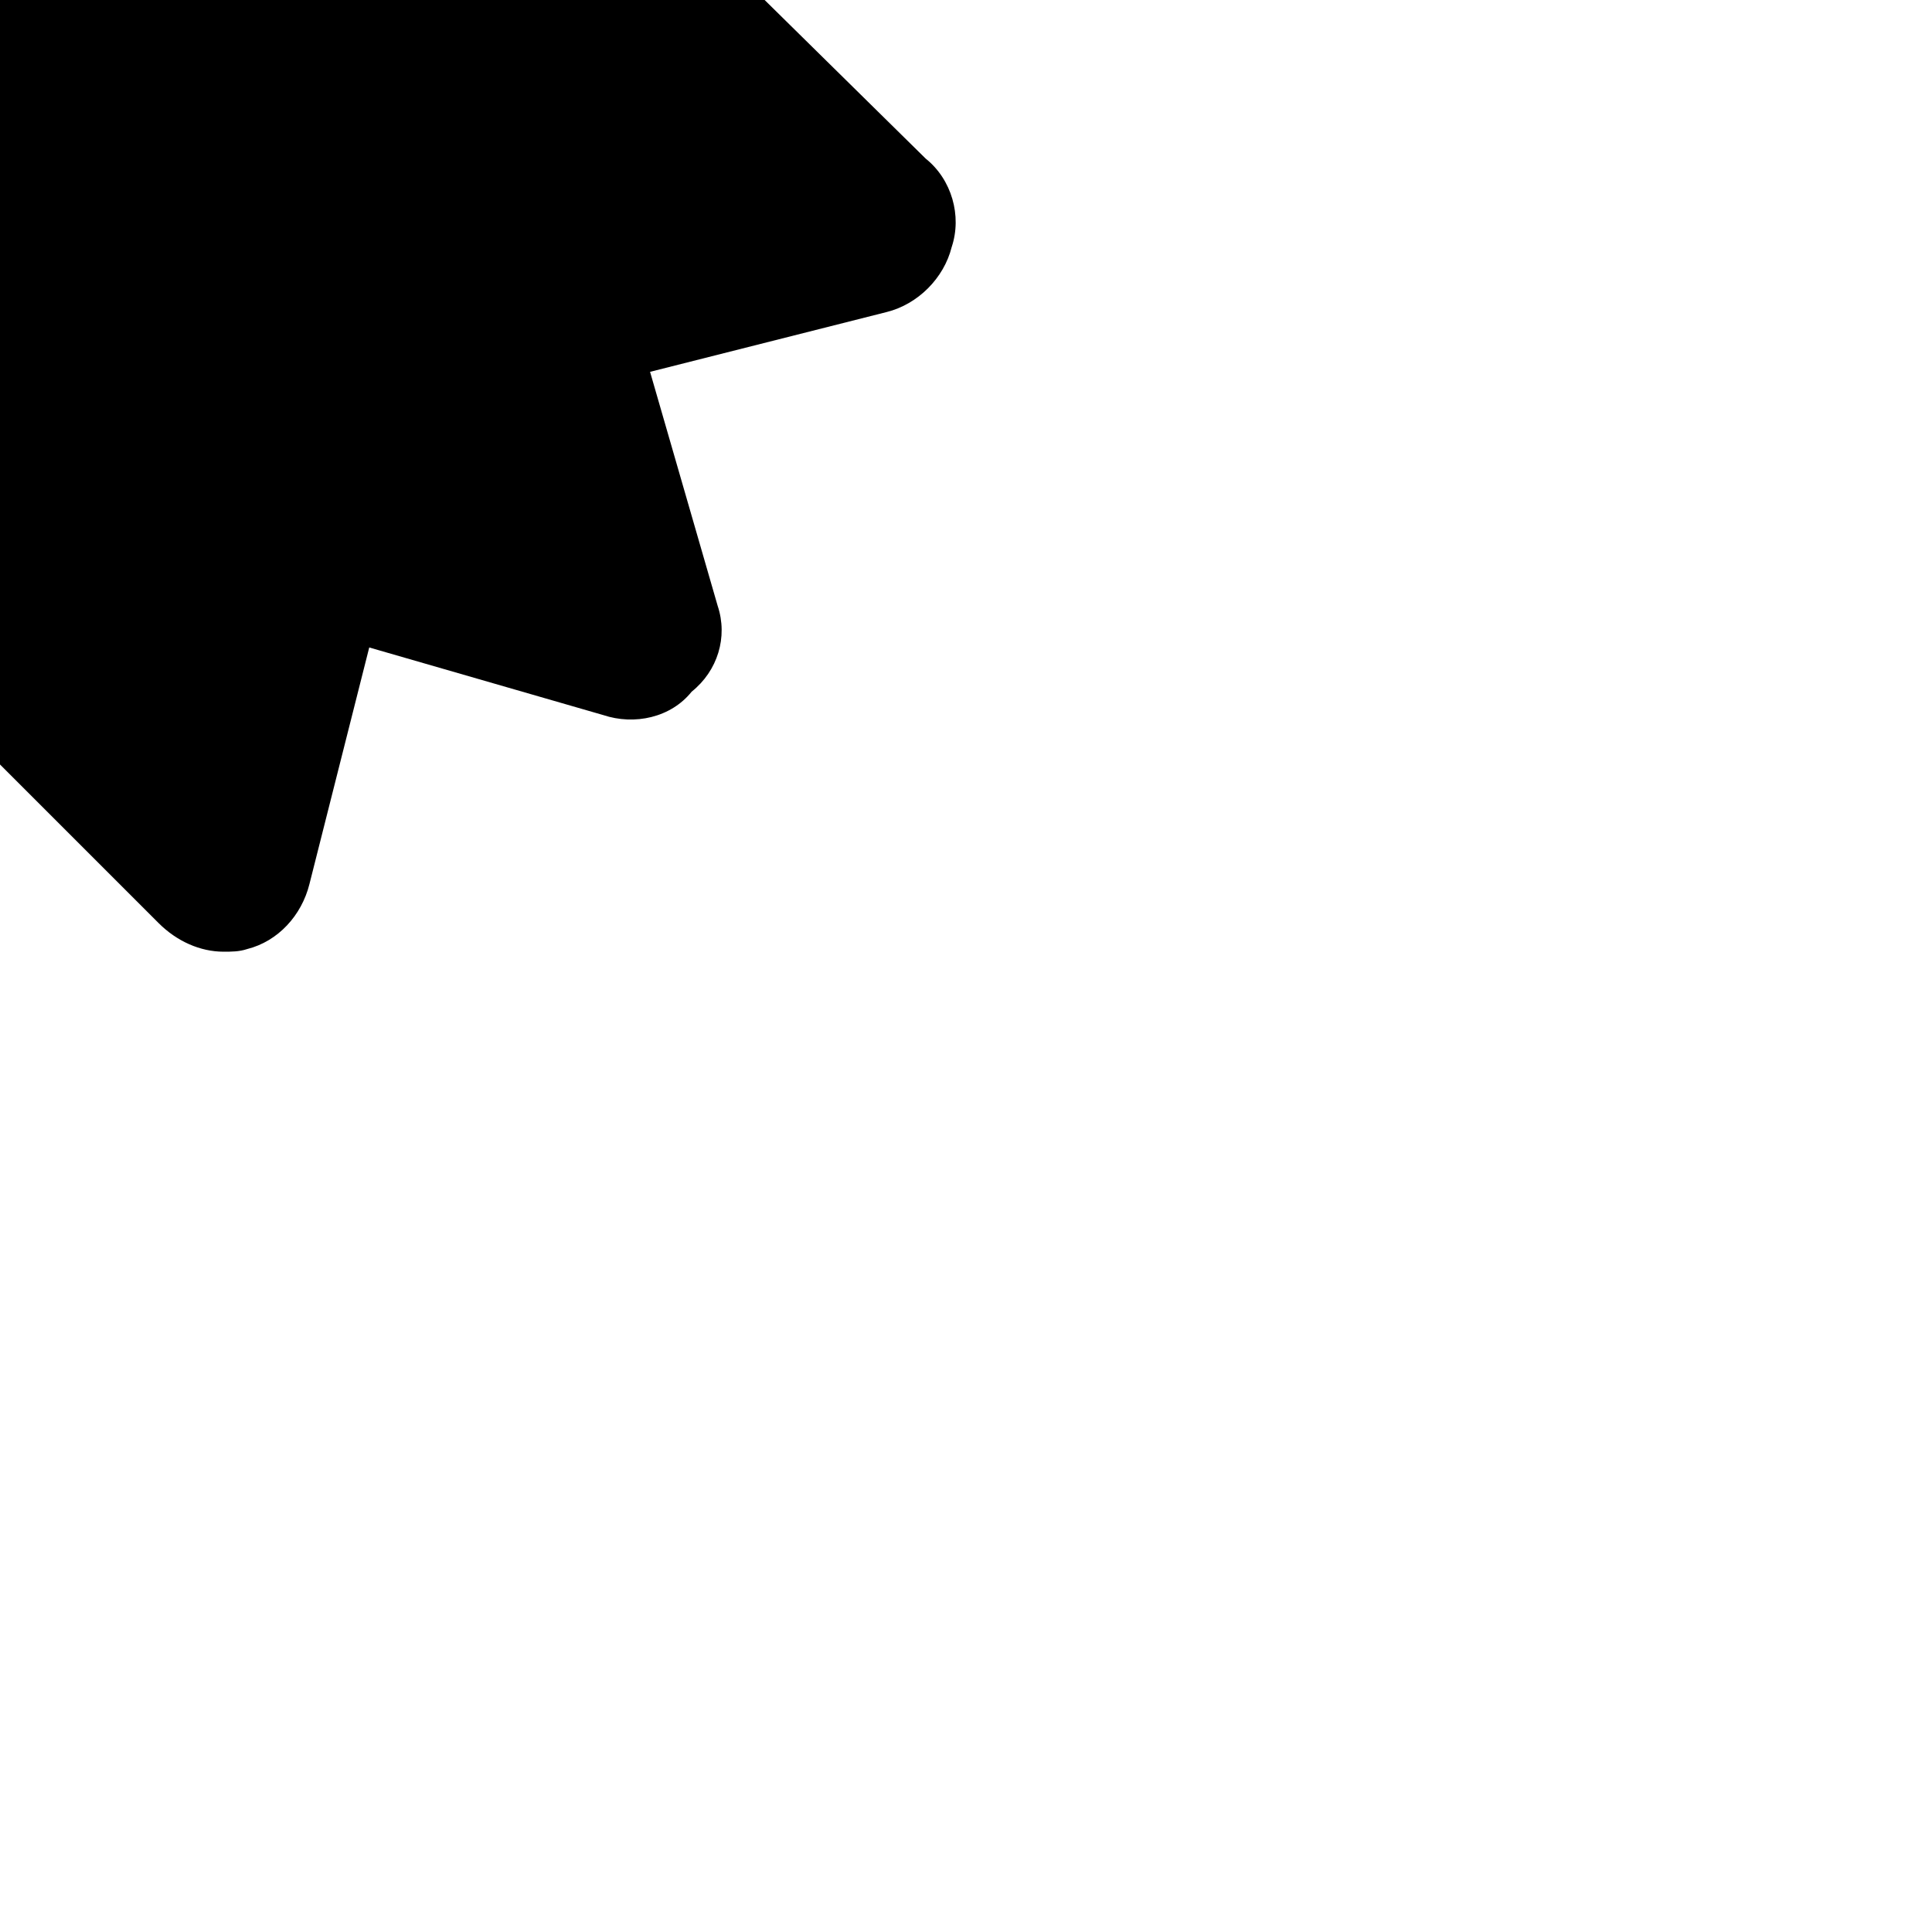
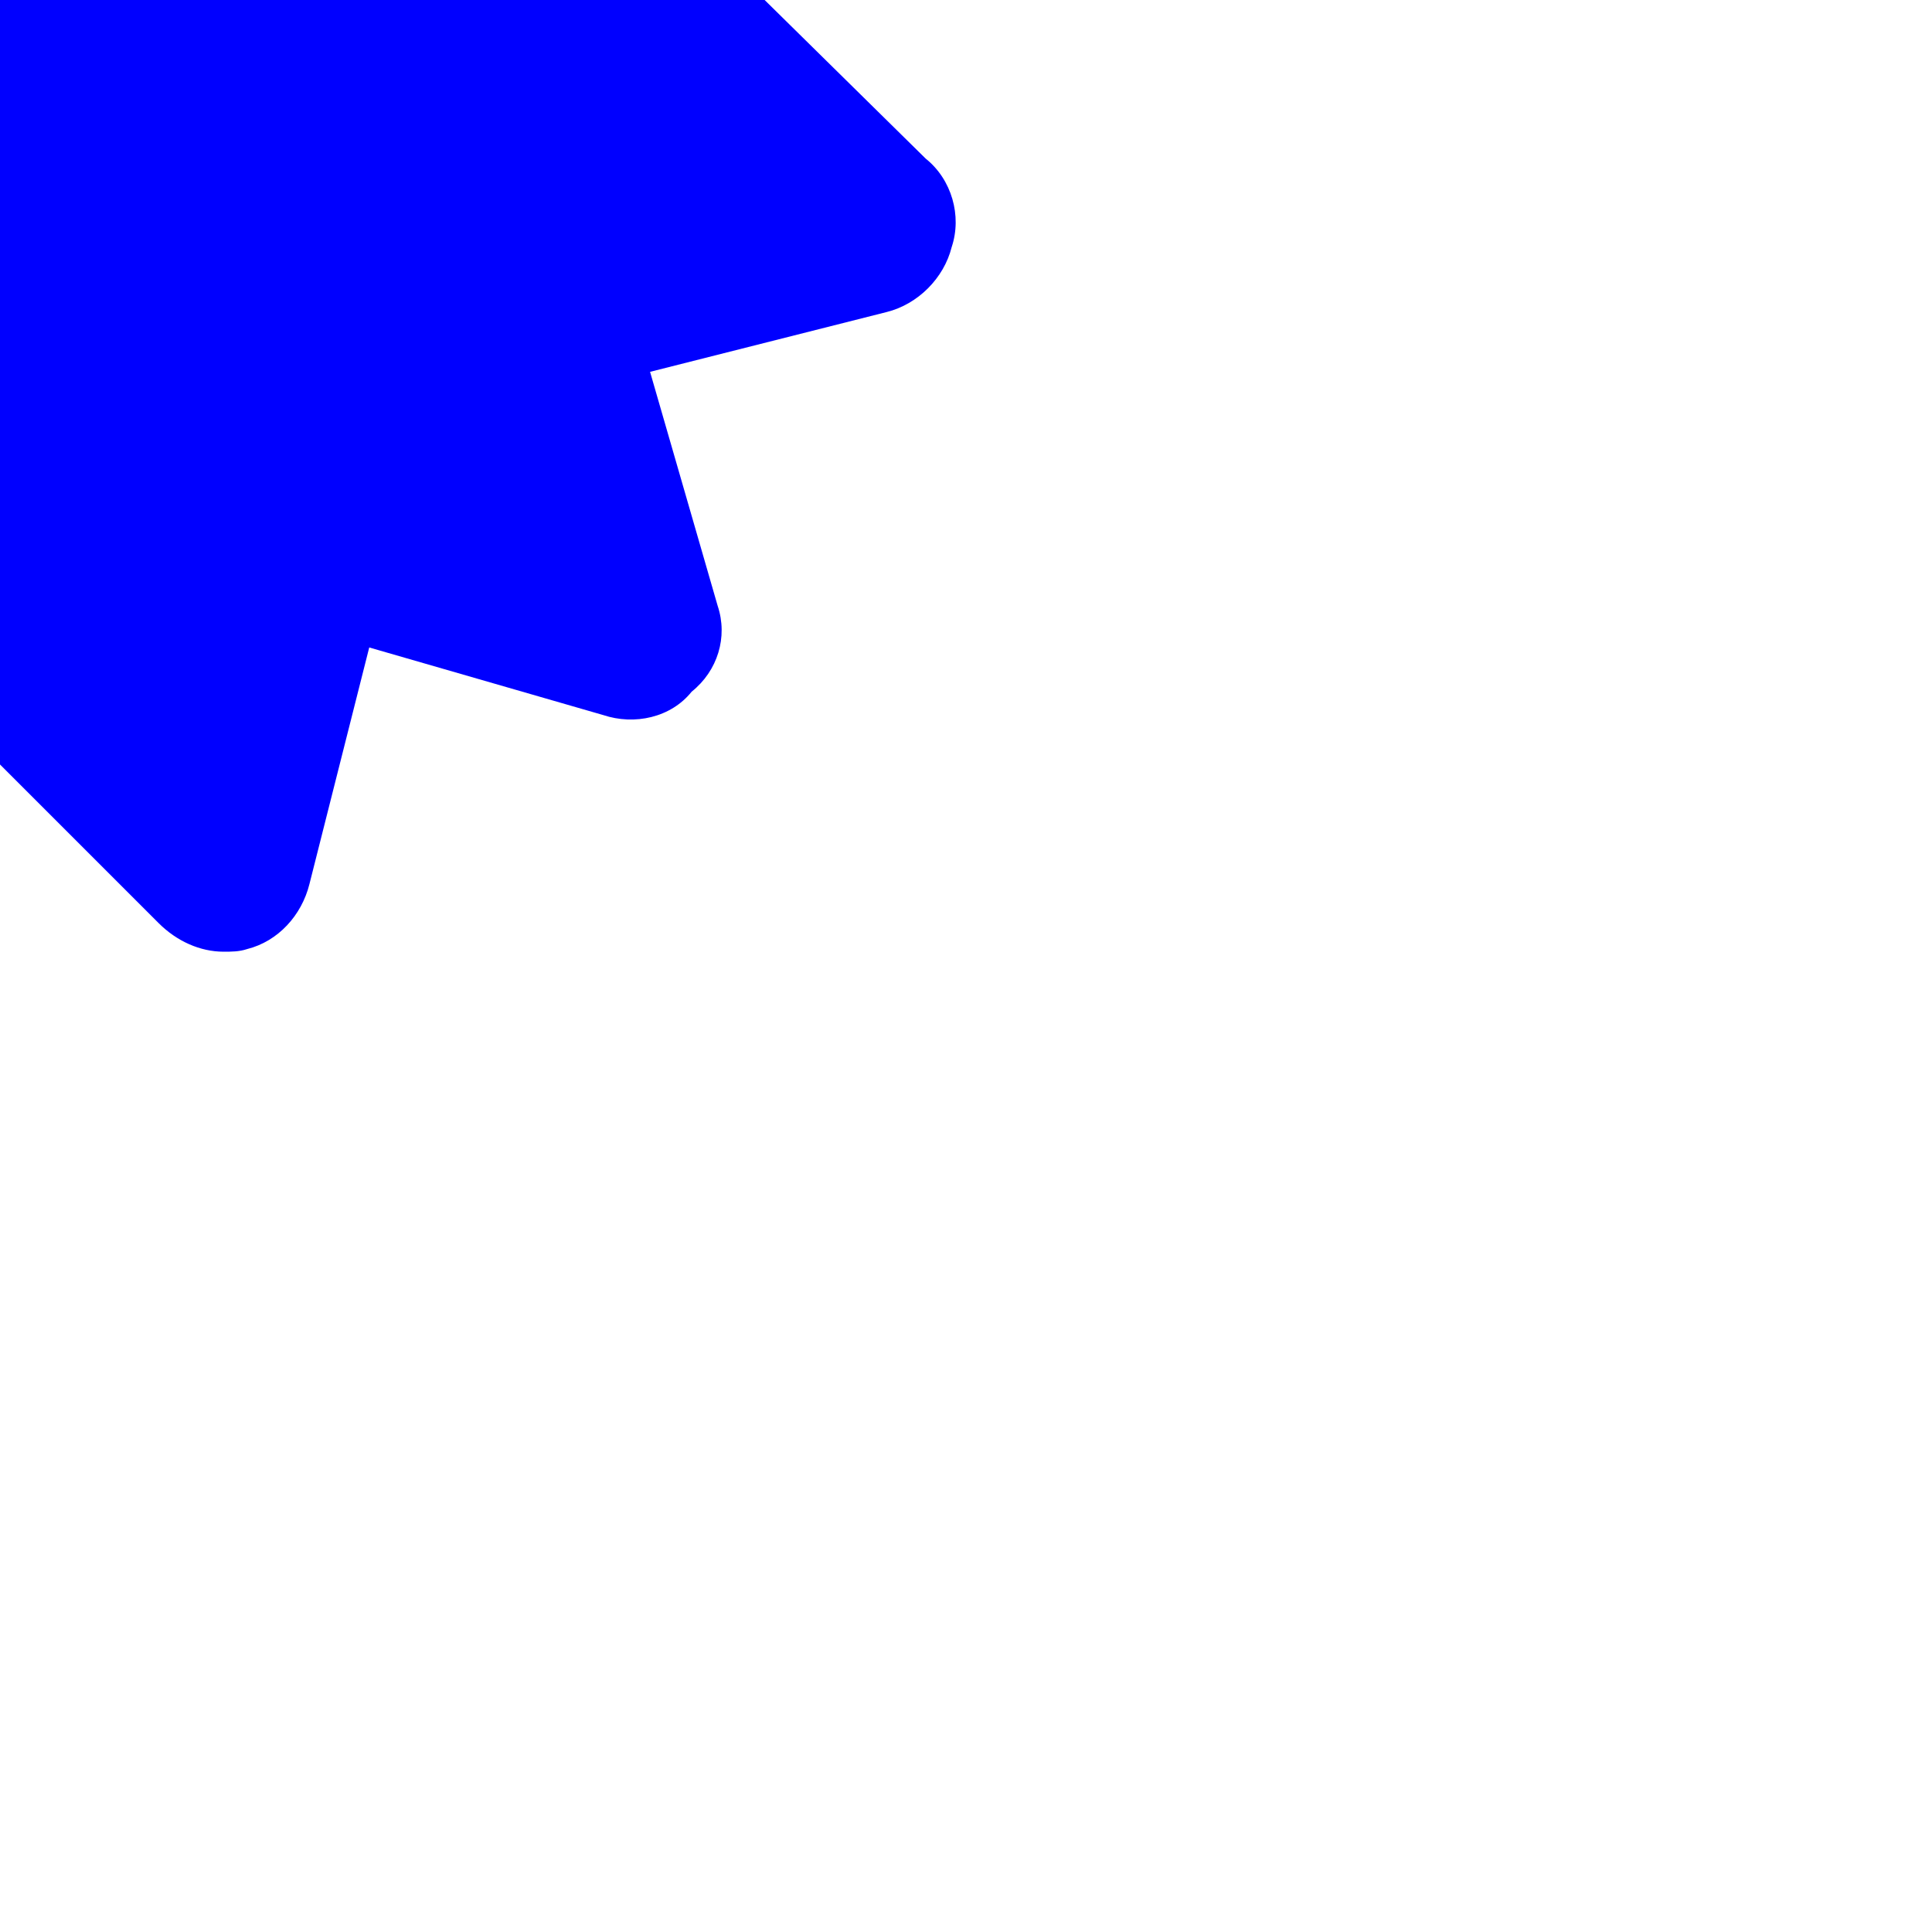
<svg xmlns="http://www.w3.org/2000/svg" version="1.1" id="Layer_1" x="0px" y="0px" viewBox="0 0 74.3 74.3" style="enable-background:new 0 0 74.3 74.3;" xml:space="preserve">
-   <g>
+   <g fill="blue">
    <path d="M29-0.4l6.6,6.5c1,0.8,1.4,2.2,1,3.4c-0.3,1.2-1.3,2.2-2.5,2.5L25,14.3l2.6,9c0.4,1.2,0,2.5-1,3.3c-0.8,1-2.2,1.3-3.4,0.9   l-9-2.6l-2.3,9.1c-0.3,1.2-1.2,2.2-2.4,2.5c-0.3,0.1-0.6,0.1-0.9,0.1c-0.9,0-1.8-0.4-2.5-1.1L-0.4,29l-6.5,6.6   c-0.8,1-2.2,1.4-3.4,1c-1.2-0.3-2.2-1.3-2.5-2.5l-2.3-9.1l-9,2.6c-1.2,0.4-2.6,0-3.4-1c-1-0.8-1.4-2.1-1-3.3l2.6-9L-35,12   c-1.2-0.3-2.1-1.2-2.4-2.4c-0.4-1.2,0-2.5,1-3.4l6.6-6.5l-6.6-6.5c-1-0.8-1.4-2.2-1-3.4c0.3-1.2,1.3-2.2,2.5-2.5l9.1-2.3l-2.6-9   c-0.4-1.2,0-2.5,0.9-3.4c0.8-1,2.2-1.3,3.4-0.9l9,2.6l2.3-9.1c0.2-1.2,1.2-2.2,2.5-2.5c1.2-0.4,2.6,0,3.4,1l6.5,6.7l6.5-6.7   c0.8-1,2.2-1.4,3.4-1c1.2,0.2,2.2,1.2,2.5,2.5l2.3,9.1l9-2.6c1.2-0.4,2.5,0,3.4,0.9c1,0.8,1.4,2.2,1,3.4l-2.6,9l9.1,2.3   c1.2,0.3,2.1,1.2,2.4,2.5c0.4,1.2,0,2.5-1,3.4L29-0.4z" />
  </g>
</svg>
